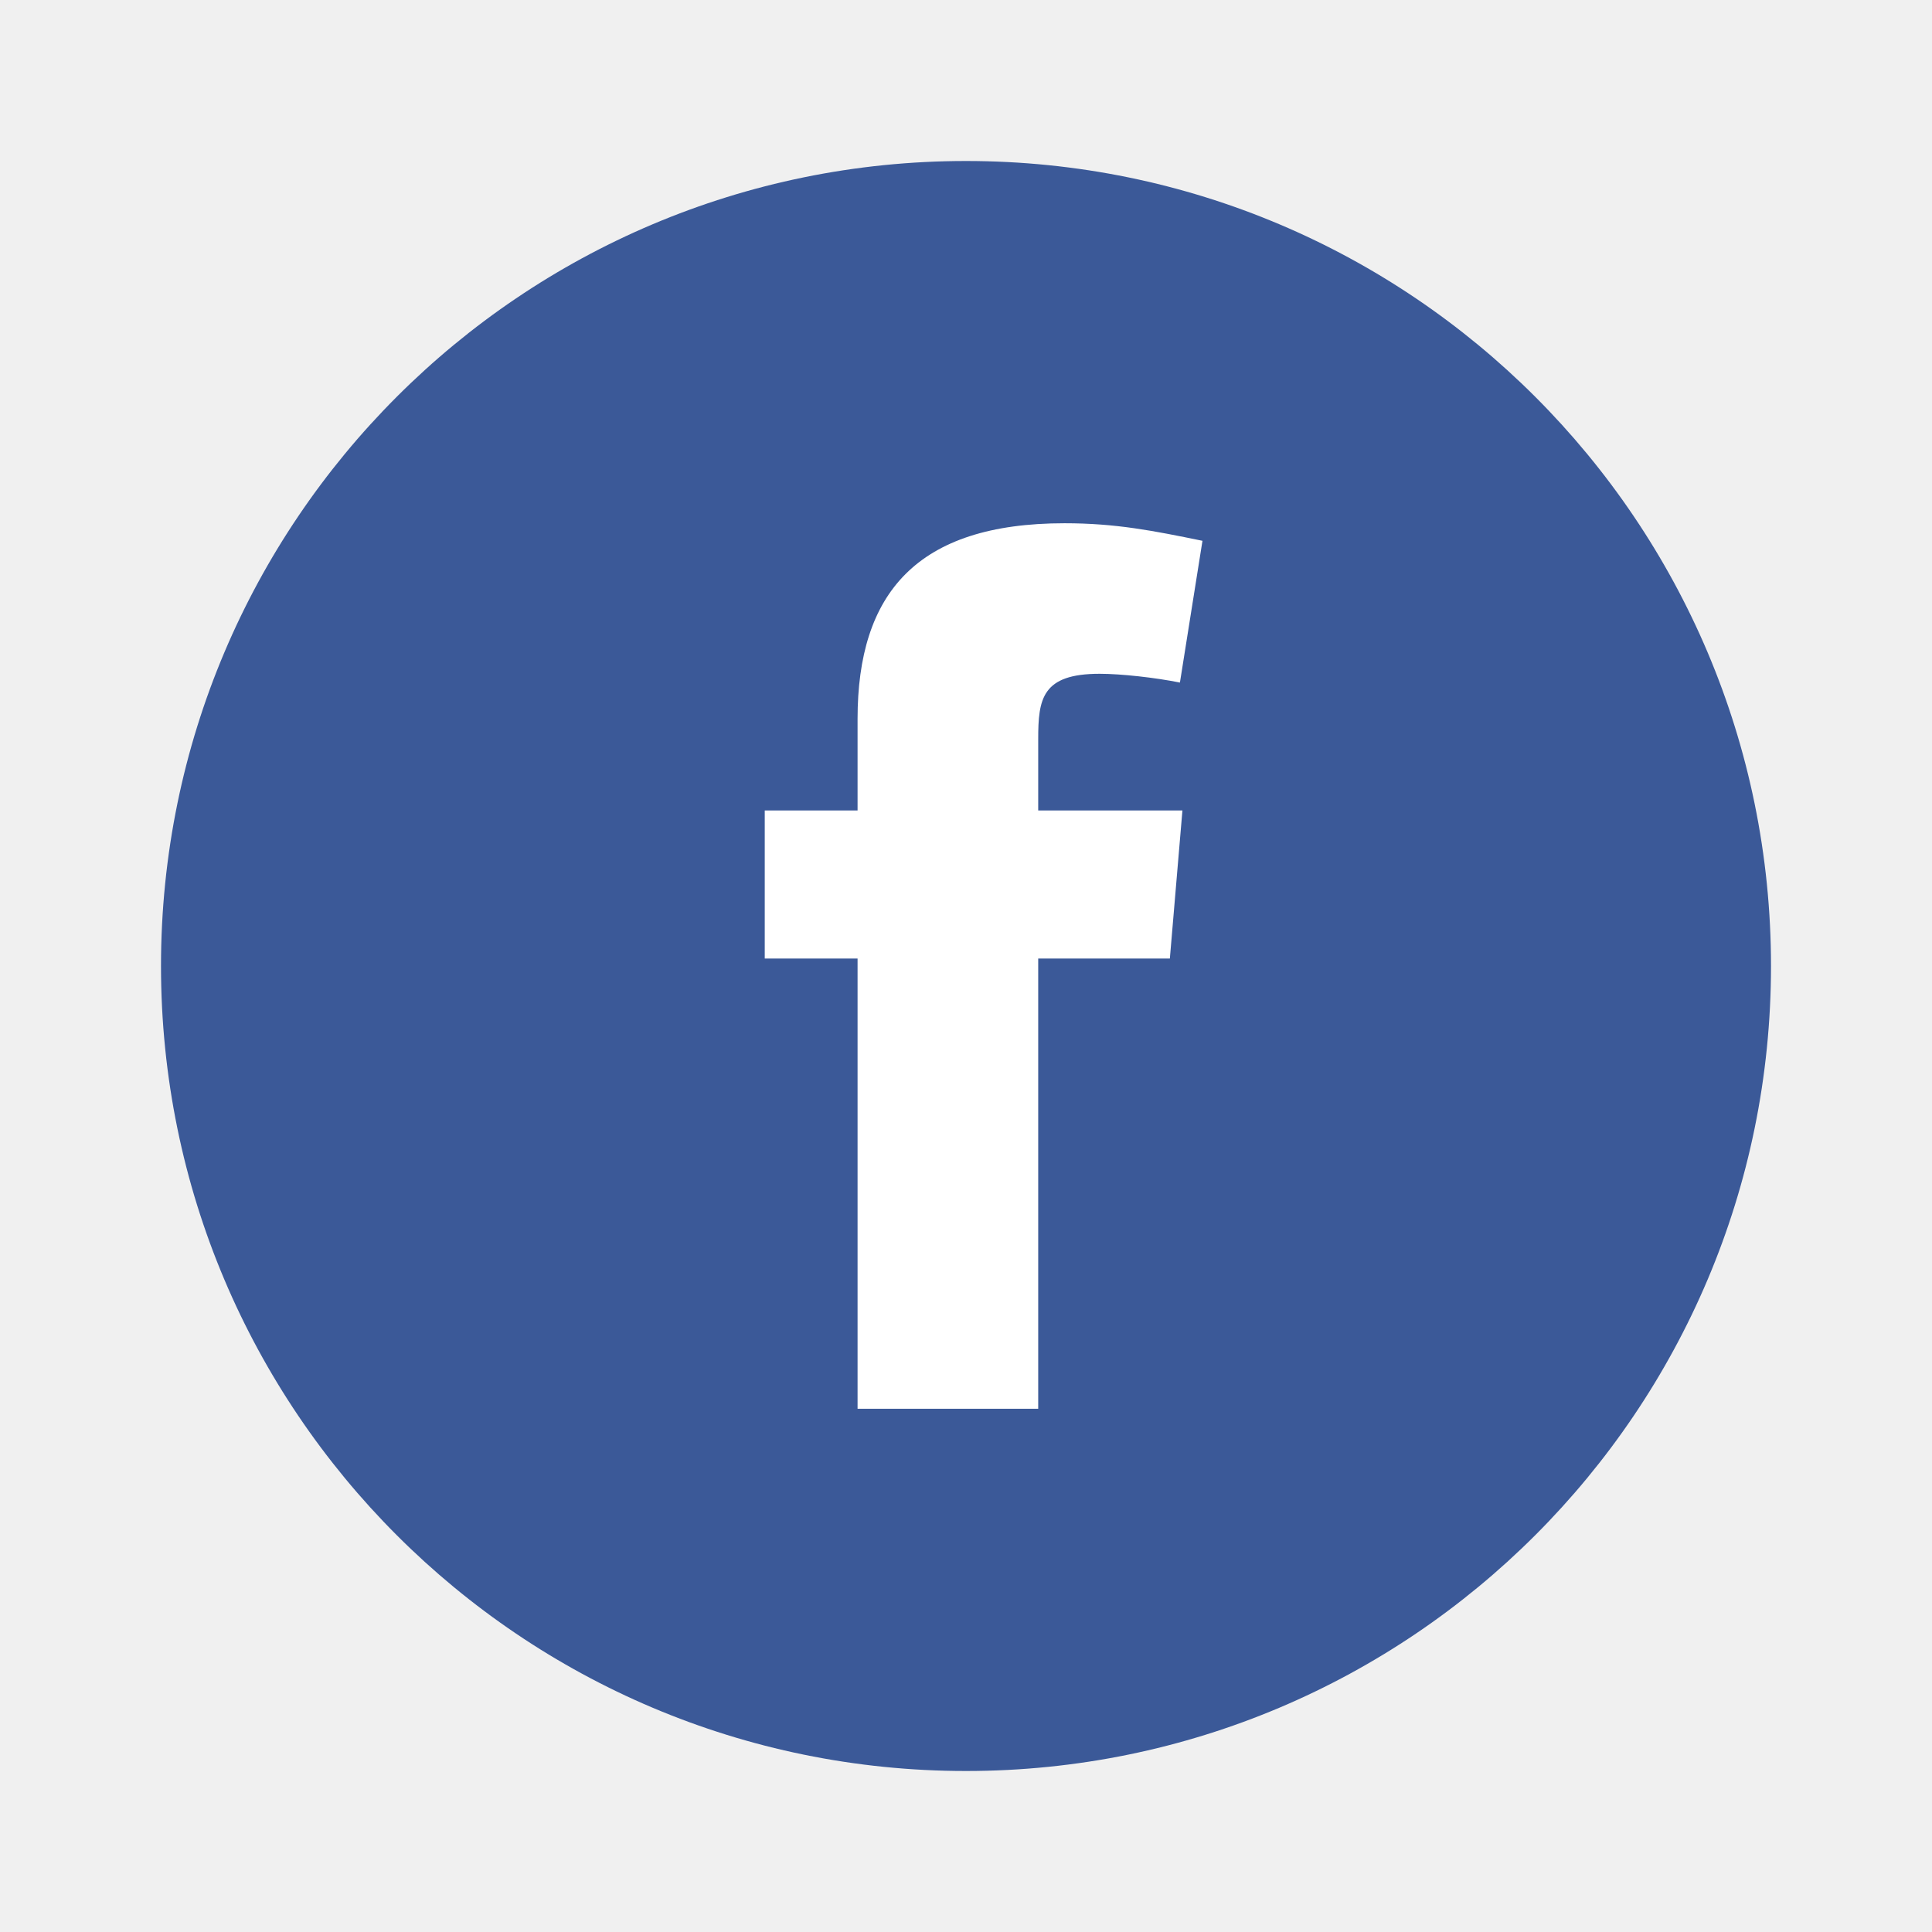
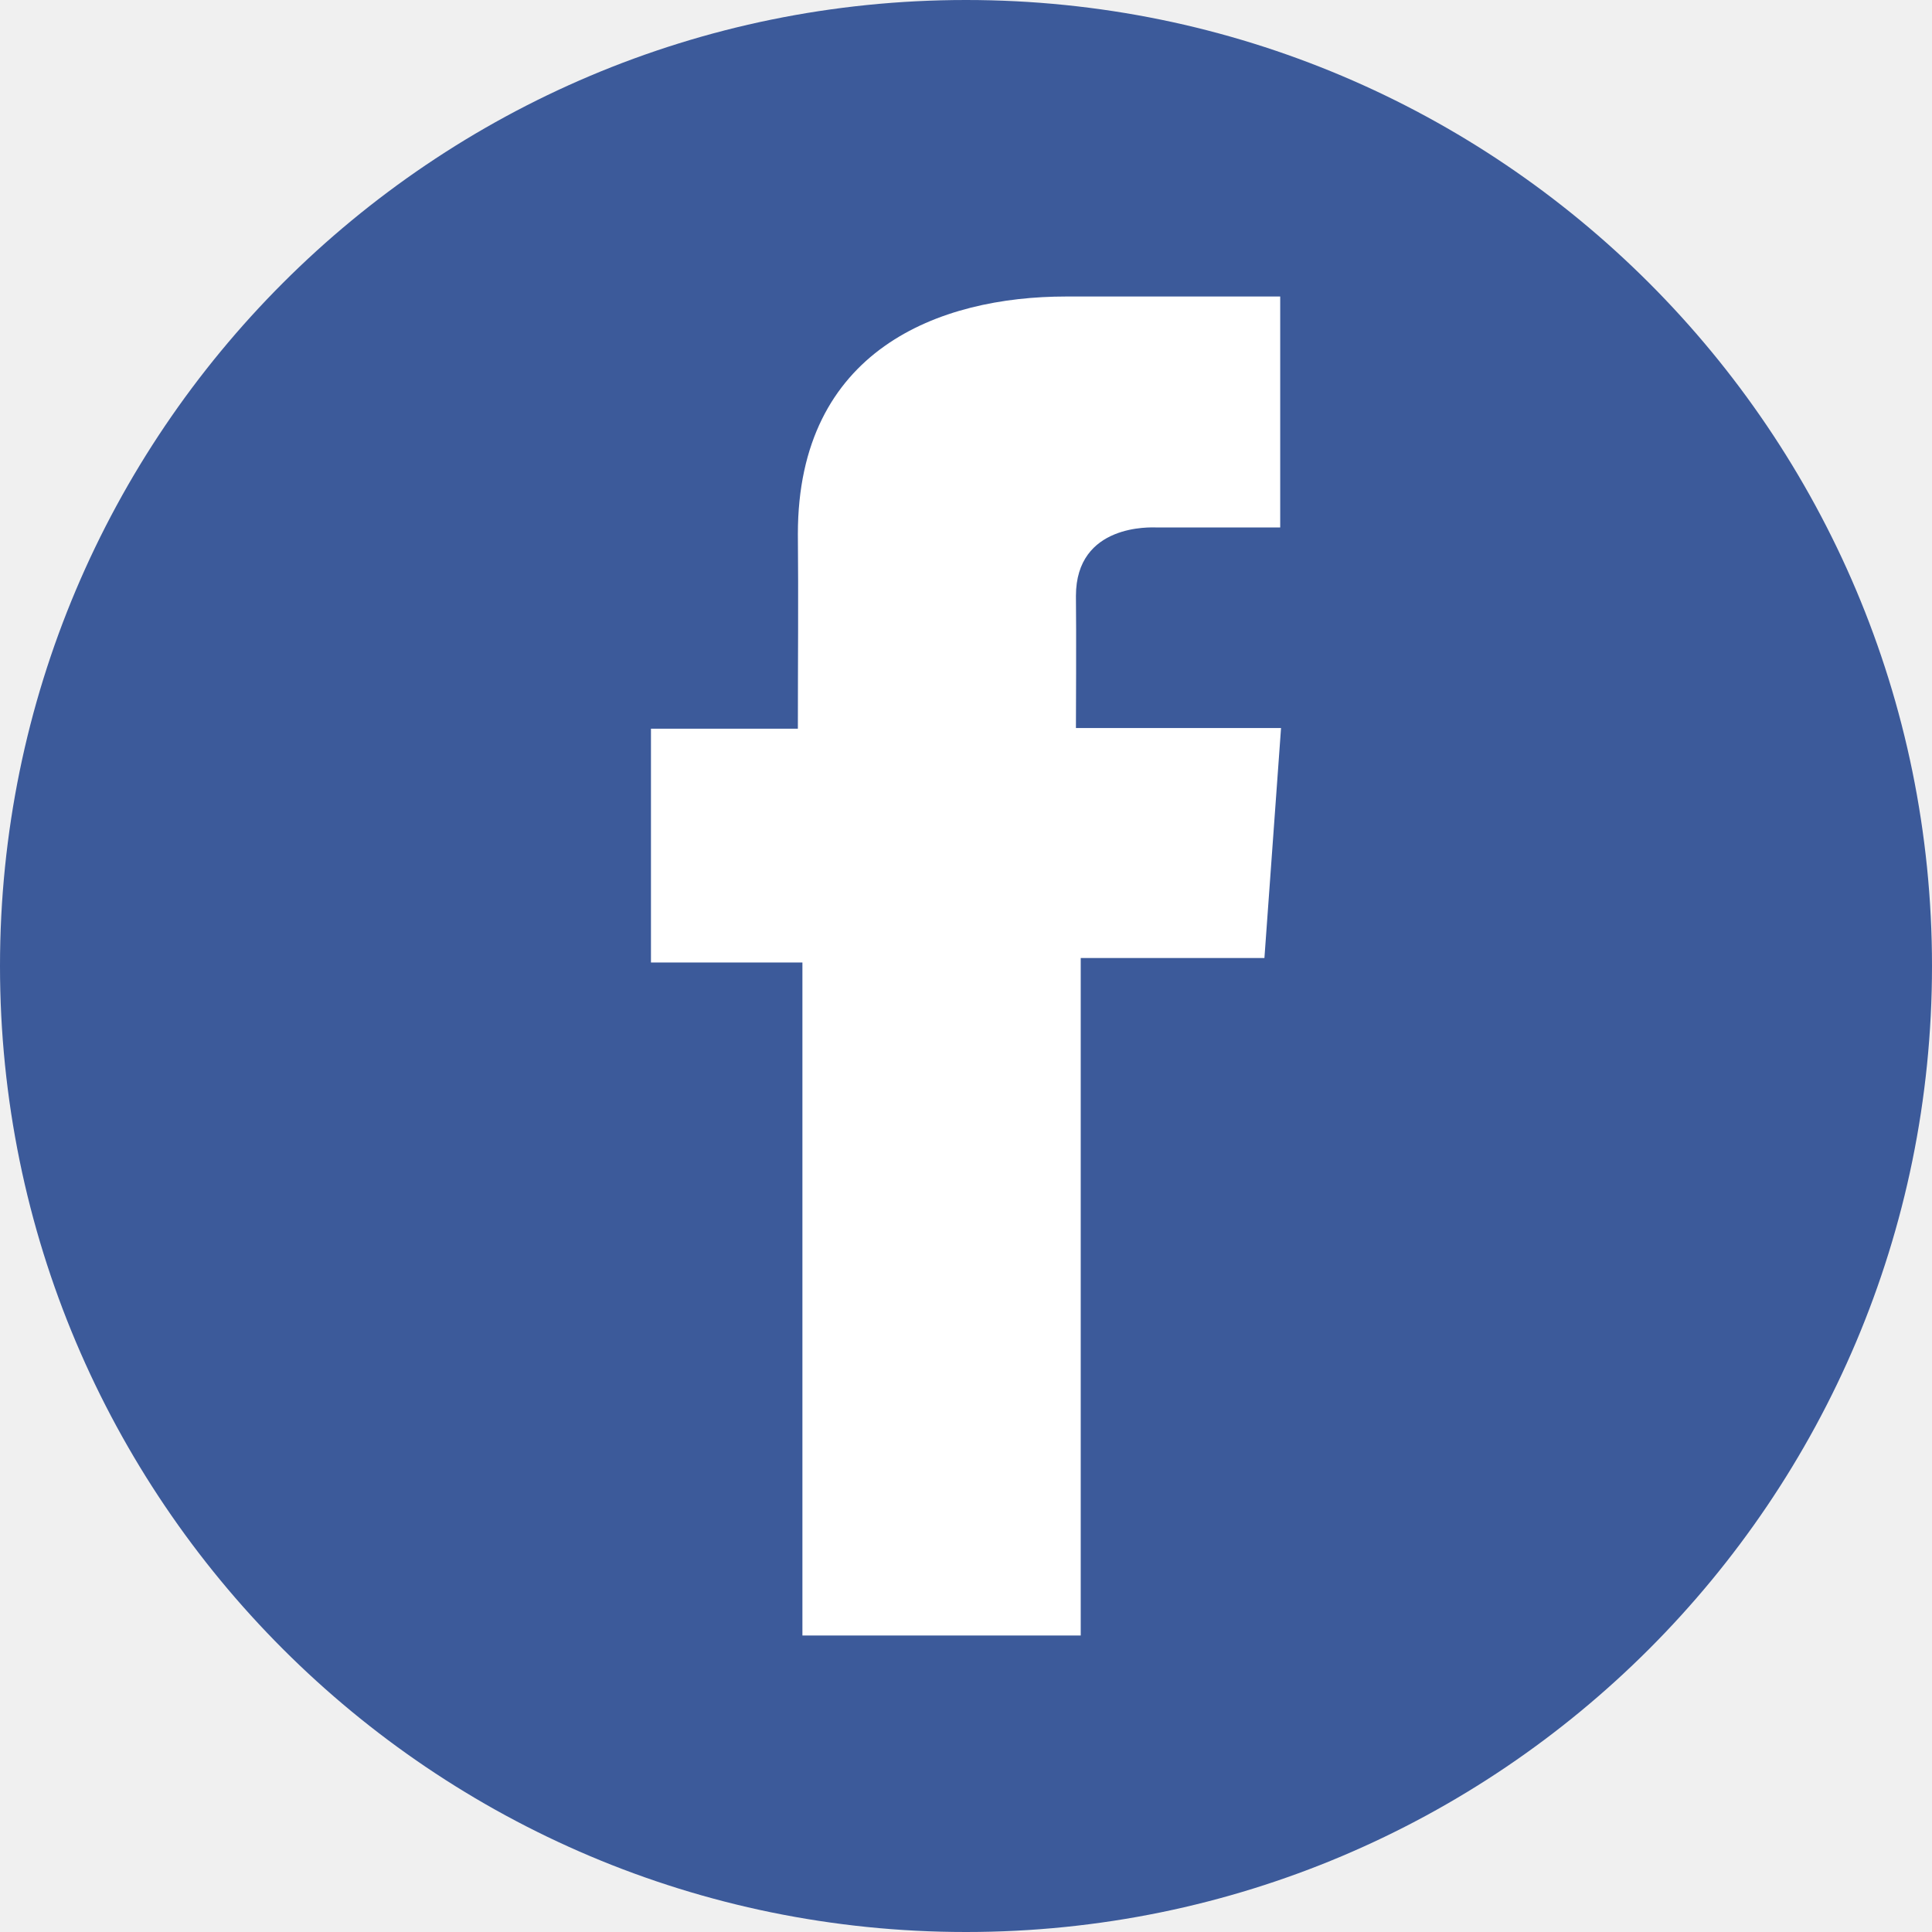
- <svg xmlns="http://www.w3.org/2000/svg" width="800px" height="800px" viewBox="0 0 48 48" fill="none">
-   <circle cx="24" cy="24" r="20" fill="#3B5998" />
-   <path fill-rule="evenodd" clip-rule="evenodd" d="M29.315 16.958C28.692 16.833 27.85 16.74 27.32 16.74C25.887 16.74 25.794 17.363 25.794 18.361V20.136H29.377L29.065 23.814H25.794V35H21.306V23.814H19V20.136H21.306V17.861C21.306 14.745 22.771 13 26.448 13C27.725 13 28.66 13.187 29.875 13.436L29.315 16.958Z" fill="white" />
+ <svg xmlns="http://www.w3.org/2000/svg" width="800px" height="800px" viewBox="126.445 2.281 589 589">
+   <circle cx="420.945" cy="296.781" r="294.5" fill="#3c5a9a" />
+   <path d="M516.704 92.677h-65.239c-38.715 0-81.777 16.283-81.777 72.402.189 19.554 0 38.281 0 59.357H324.9v71.271h46.174v205.177h84.847V294.353h56.002l5.067-70.117h-62.531s.14-31.191 0-40.249c0-22.177 23.076-20.907 24.464-20.907 10.981 0 32.332.032 37.813 0V92.677h-.032z" fill="#ffffff" />
</svg>
